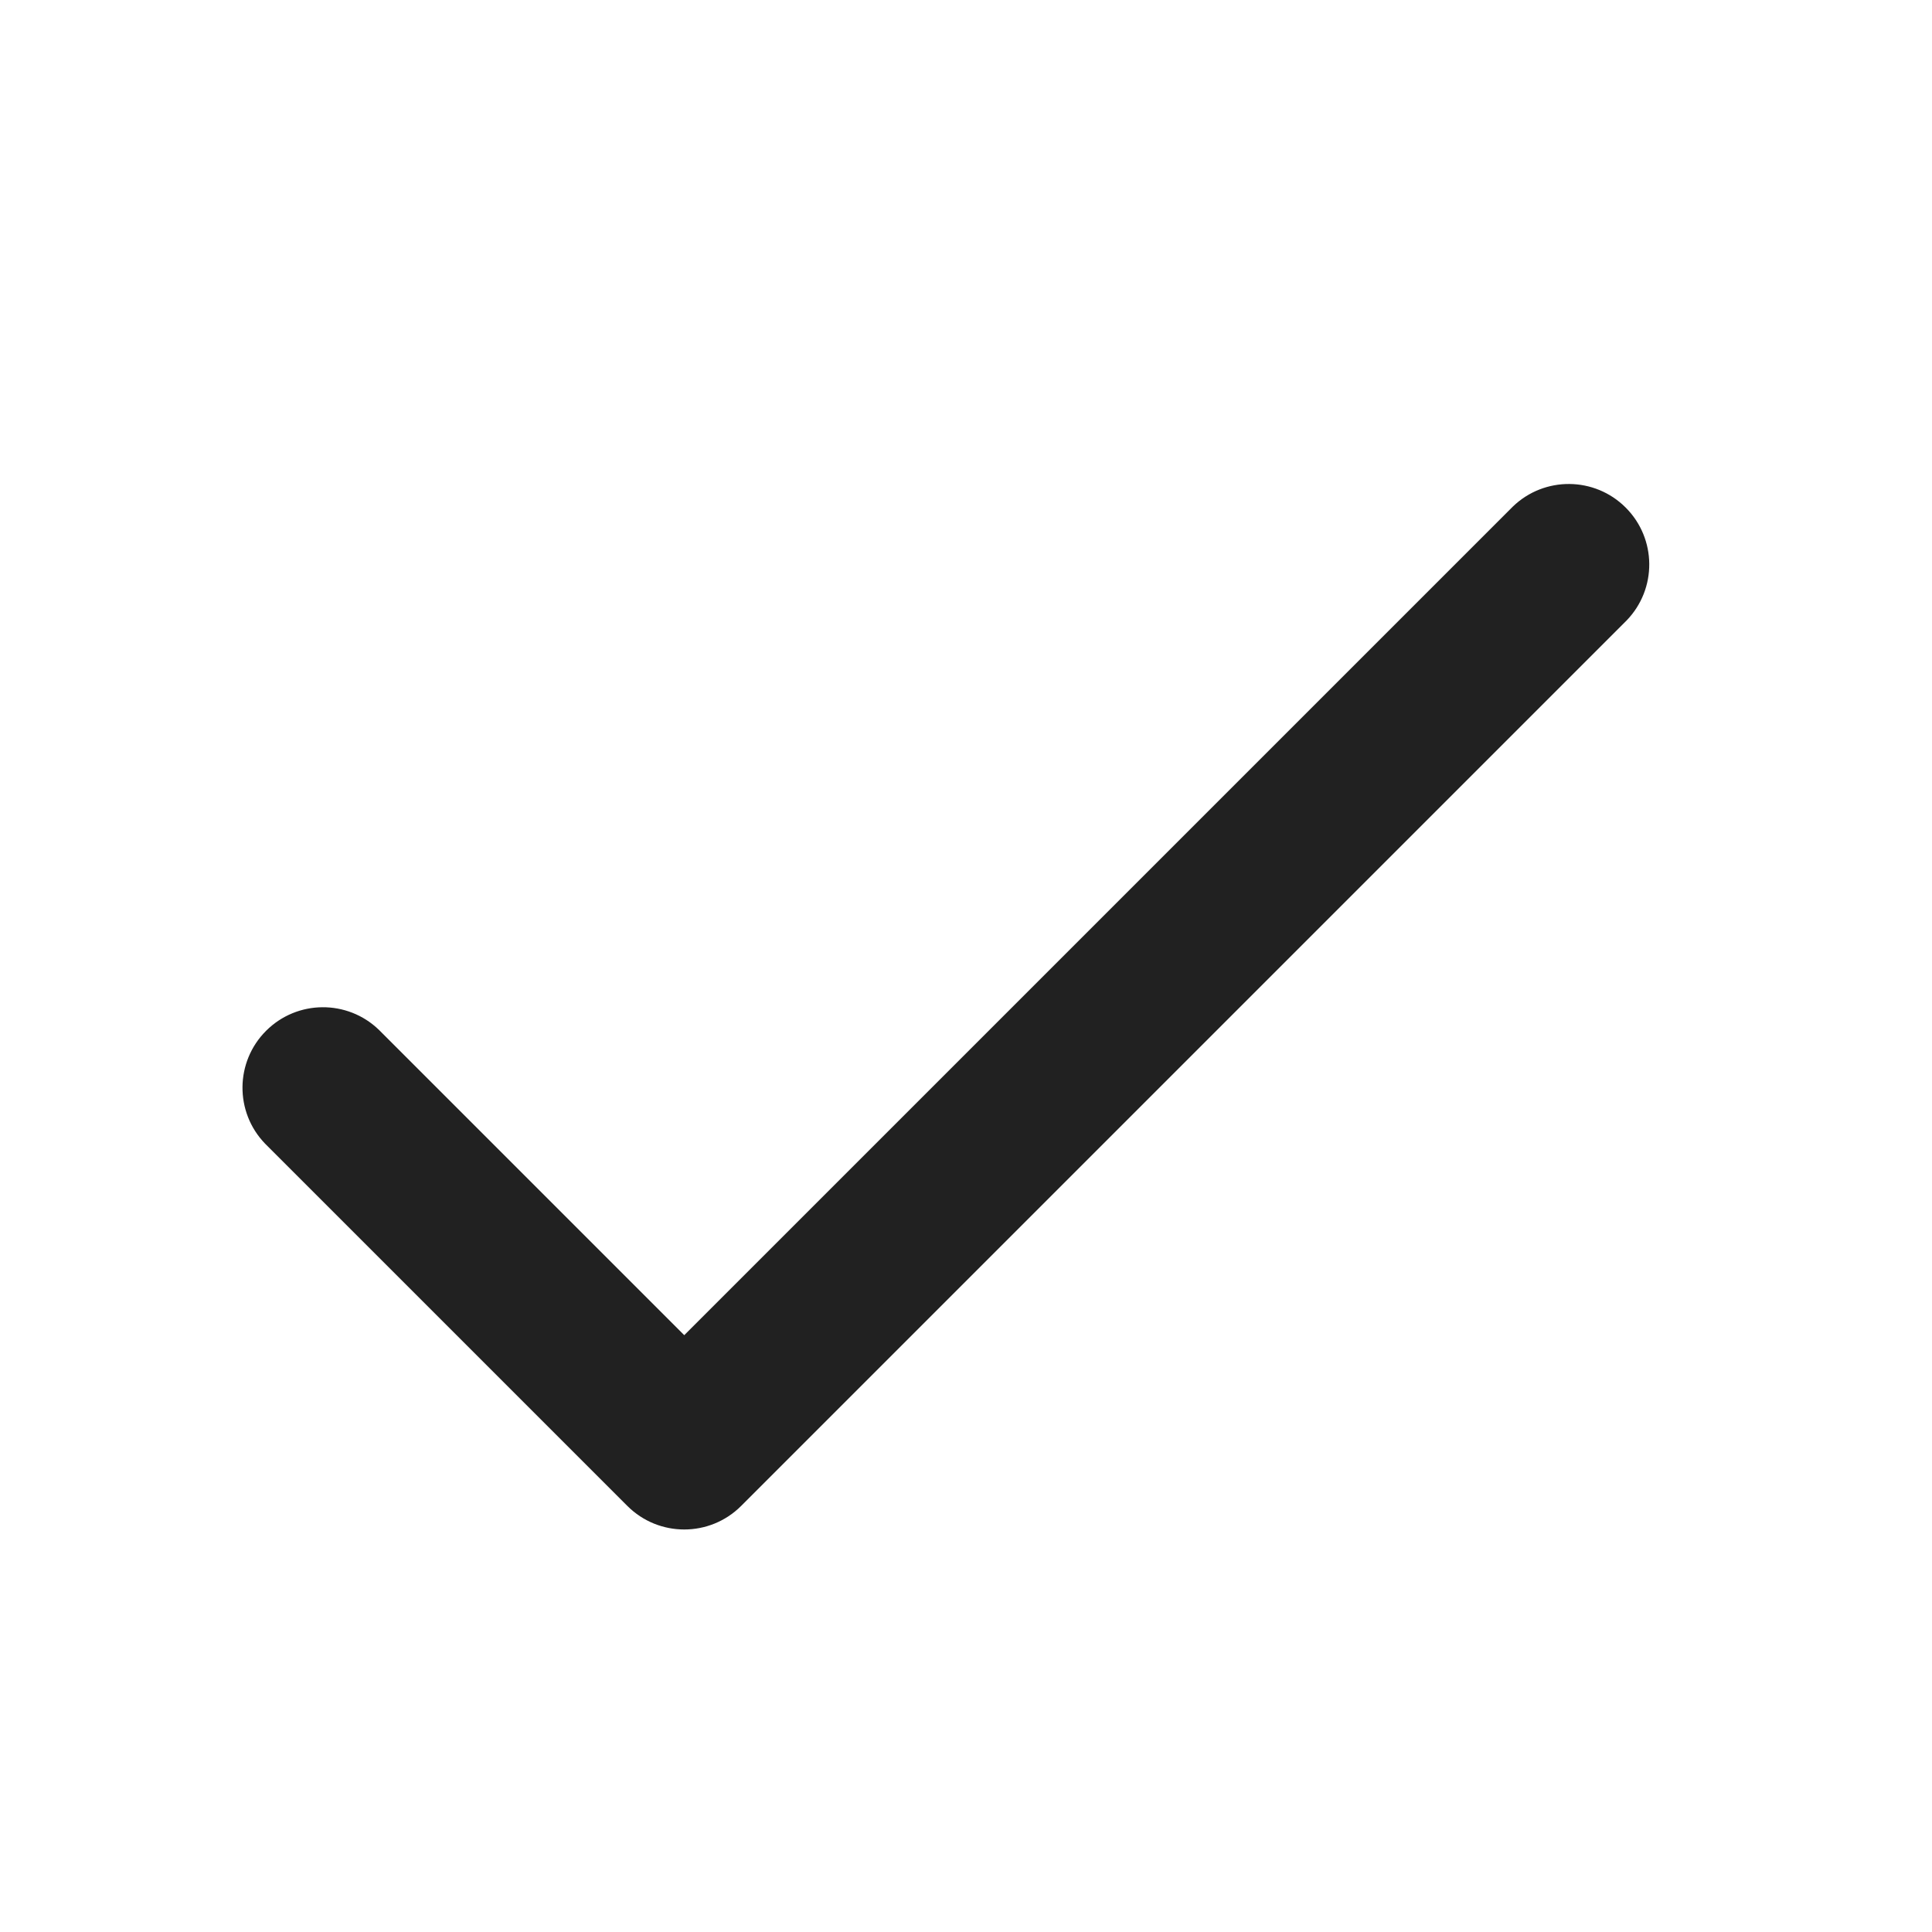
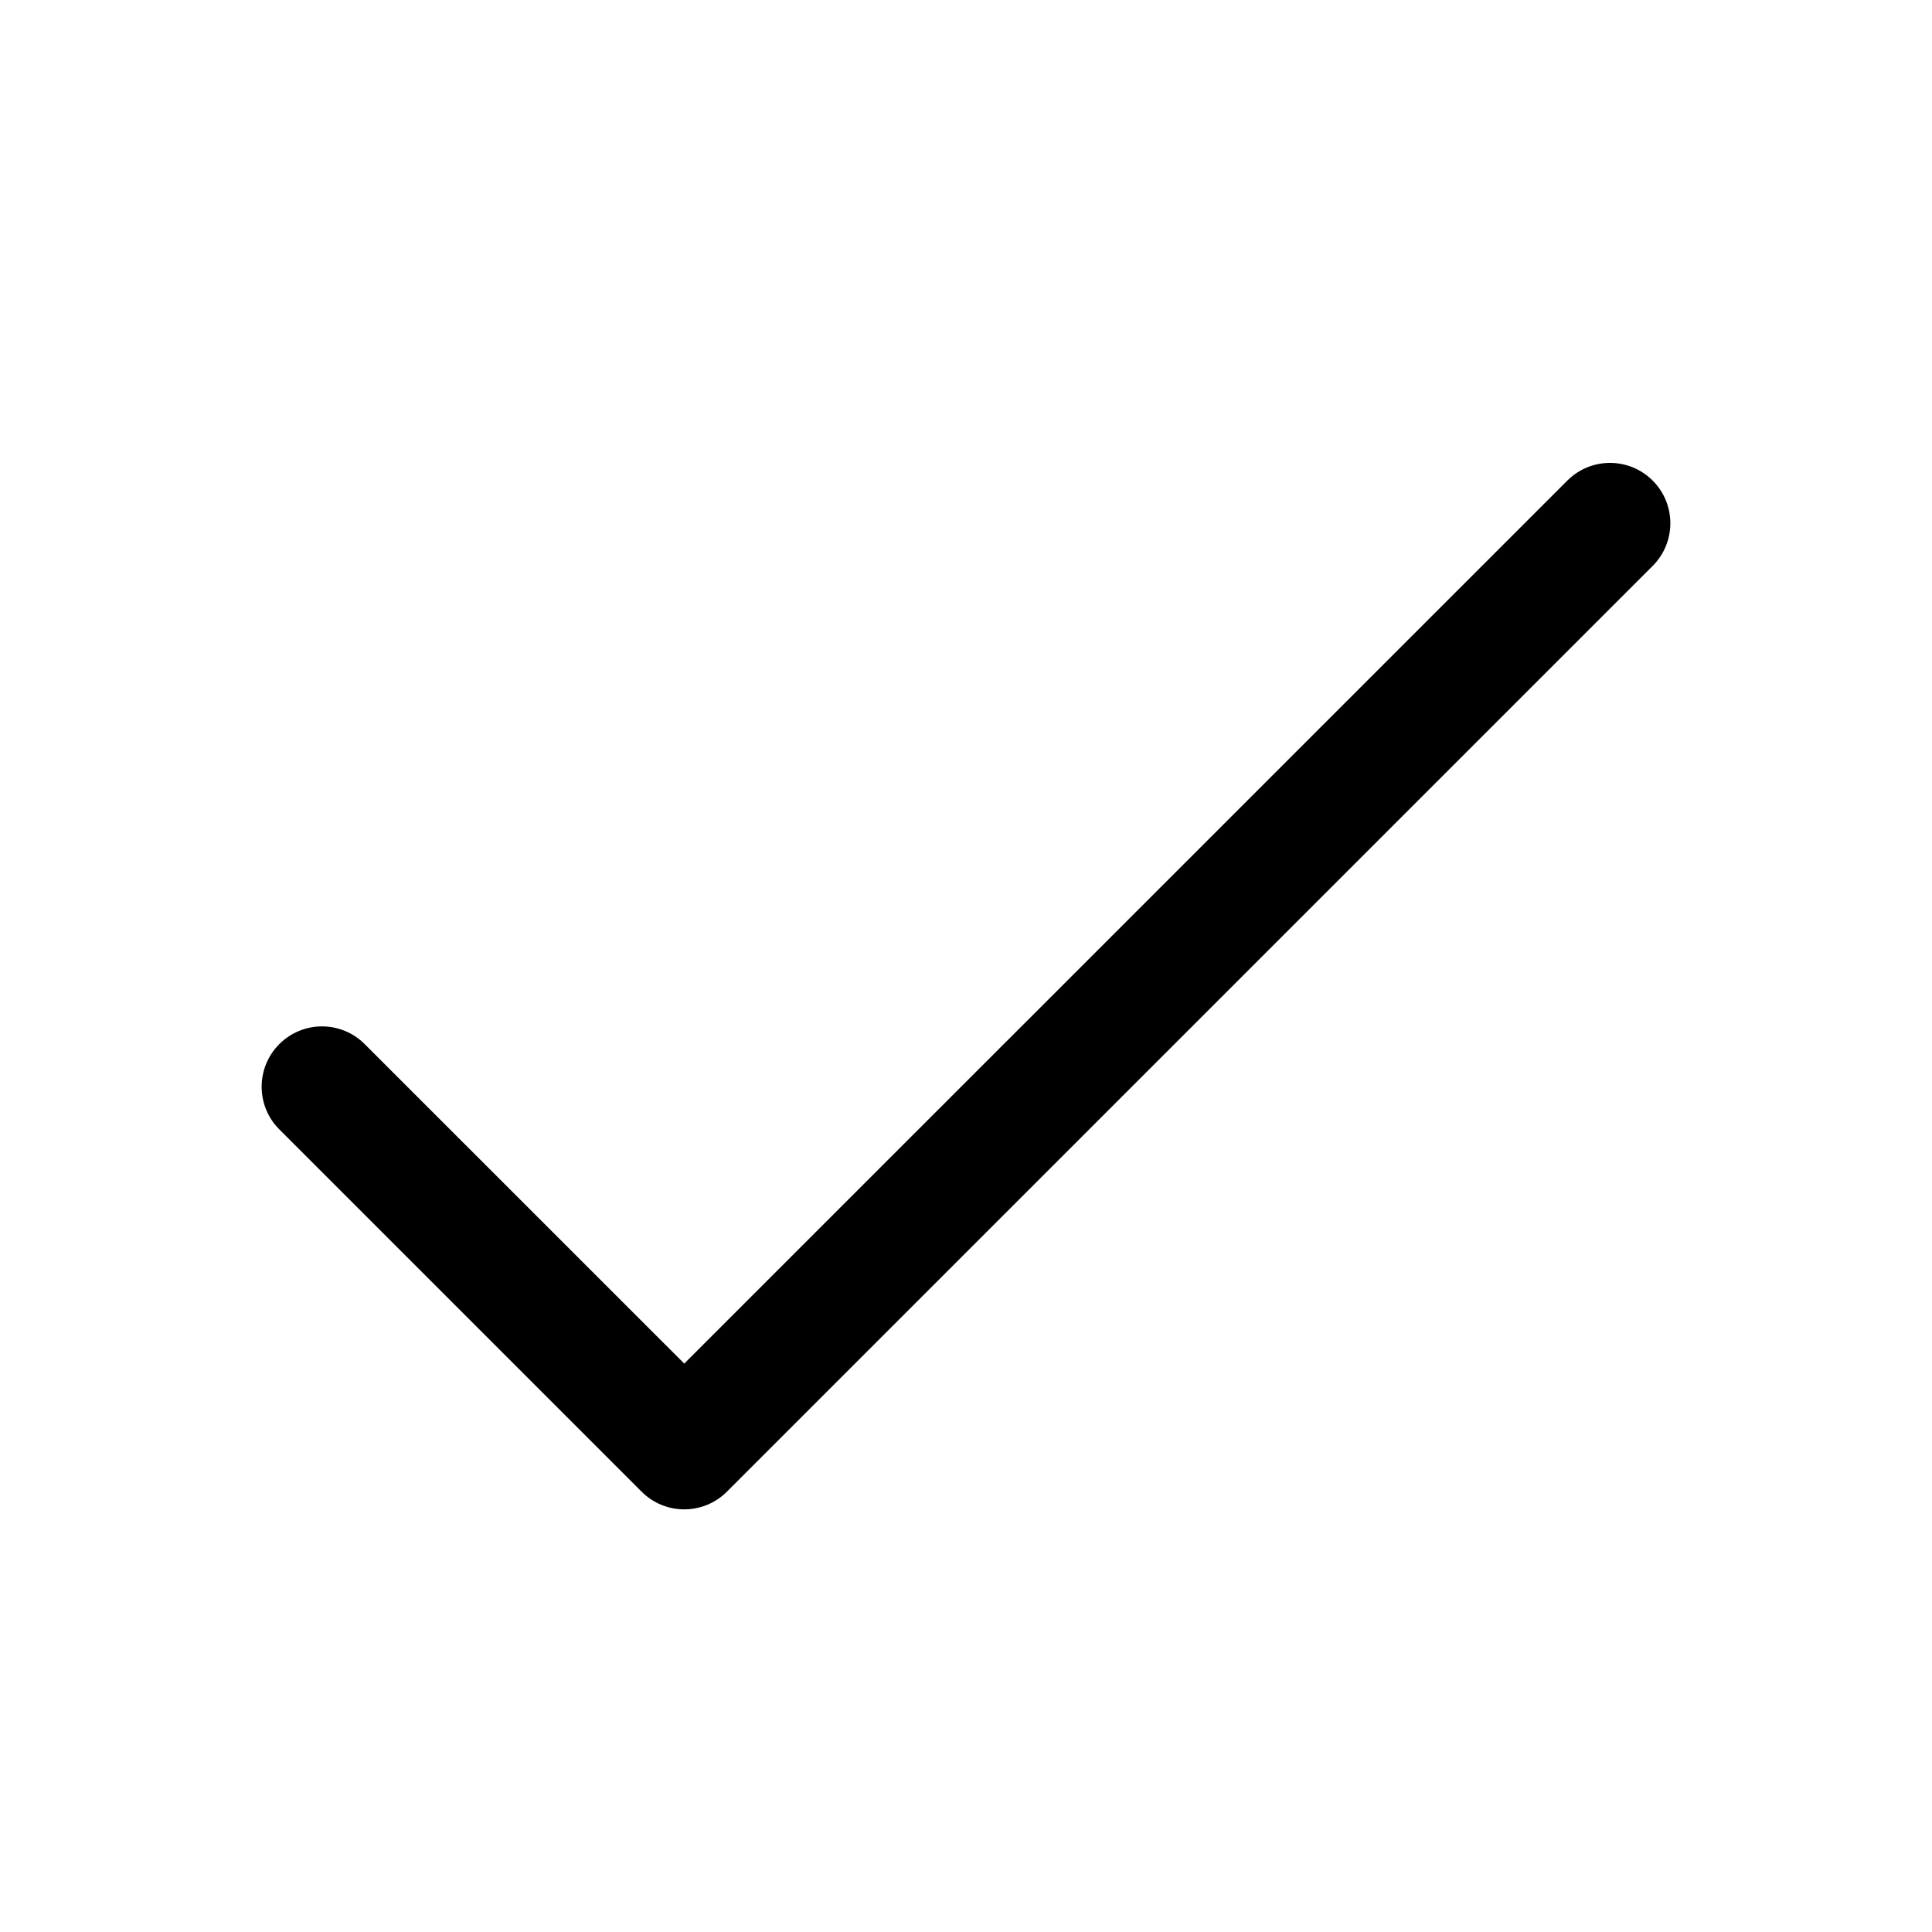
- <svg xmlns="http://www.w3.org/2000/svg" width="24" height="24" fill="none" viewBox="0 0 24 24">
-   <path d="m8.5 16.586-3.793-3.793a1 1 0 0 0-1.414 1.414l4.5 4.5a1 1 0 0 0 1.414 0l11-11a1 1 0 0 0-1.414-1.414L8.5 16.586Z" fill="#212121" />
+ <svg xmlns="http://www.w3.org/2000/svg" width="24" height="24" viewBox="0 0 24 24" fill="none">
+   <path d="M4.53 12.97C4.237 12.677 3.763 12.677 3.47 12.97C3.177 13.263 3.177 13.737 3.47 14.03L7.97 18.53C8.263 18.823 8.737 18.823 9.03 18.53L20.53 7.03C20.823 6.737 20.823 6.263 20.53 5.97C20.237 5.677 19.763 5.677 19.47 5.97L8.5 16.939L4.53 12.97Z" fill="currentColor" />
</svg>
